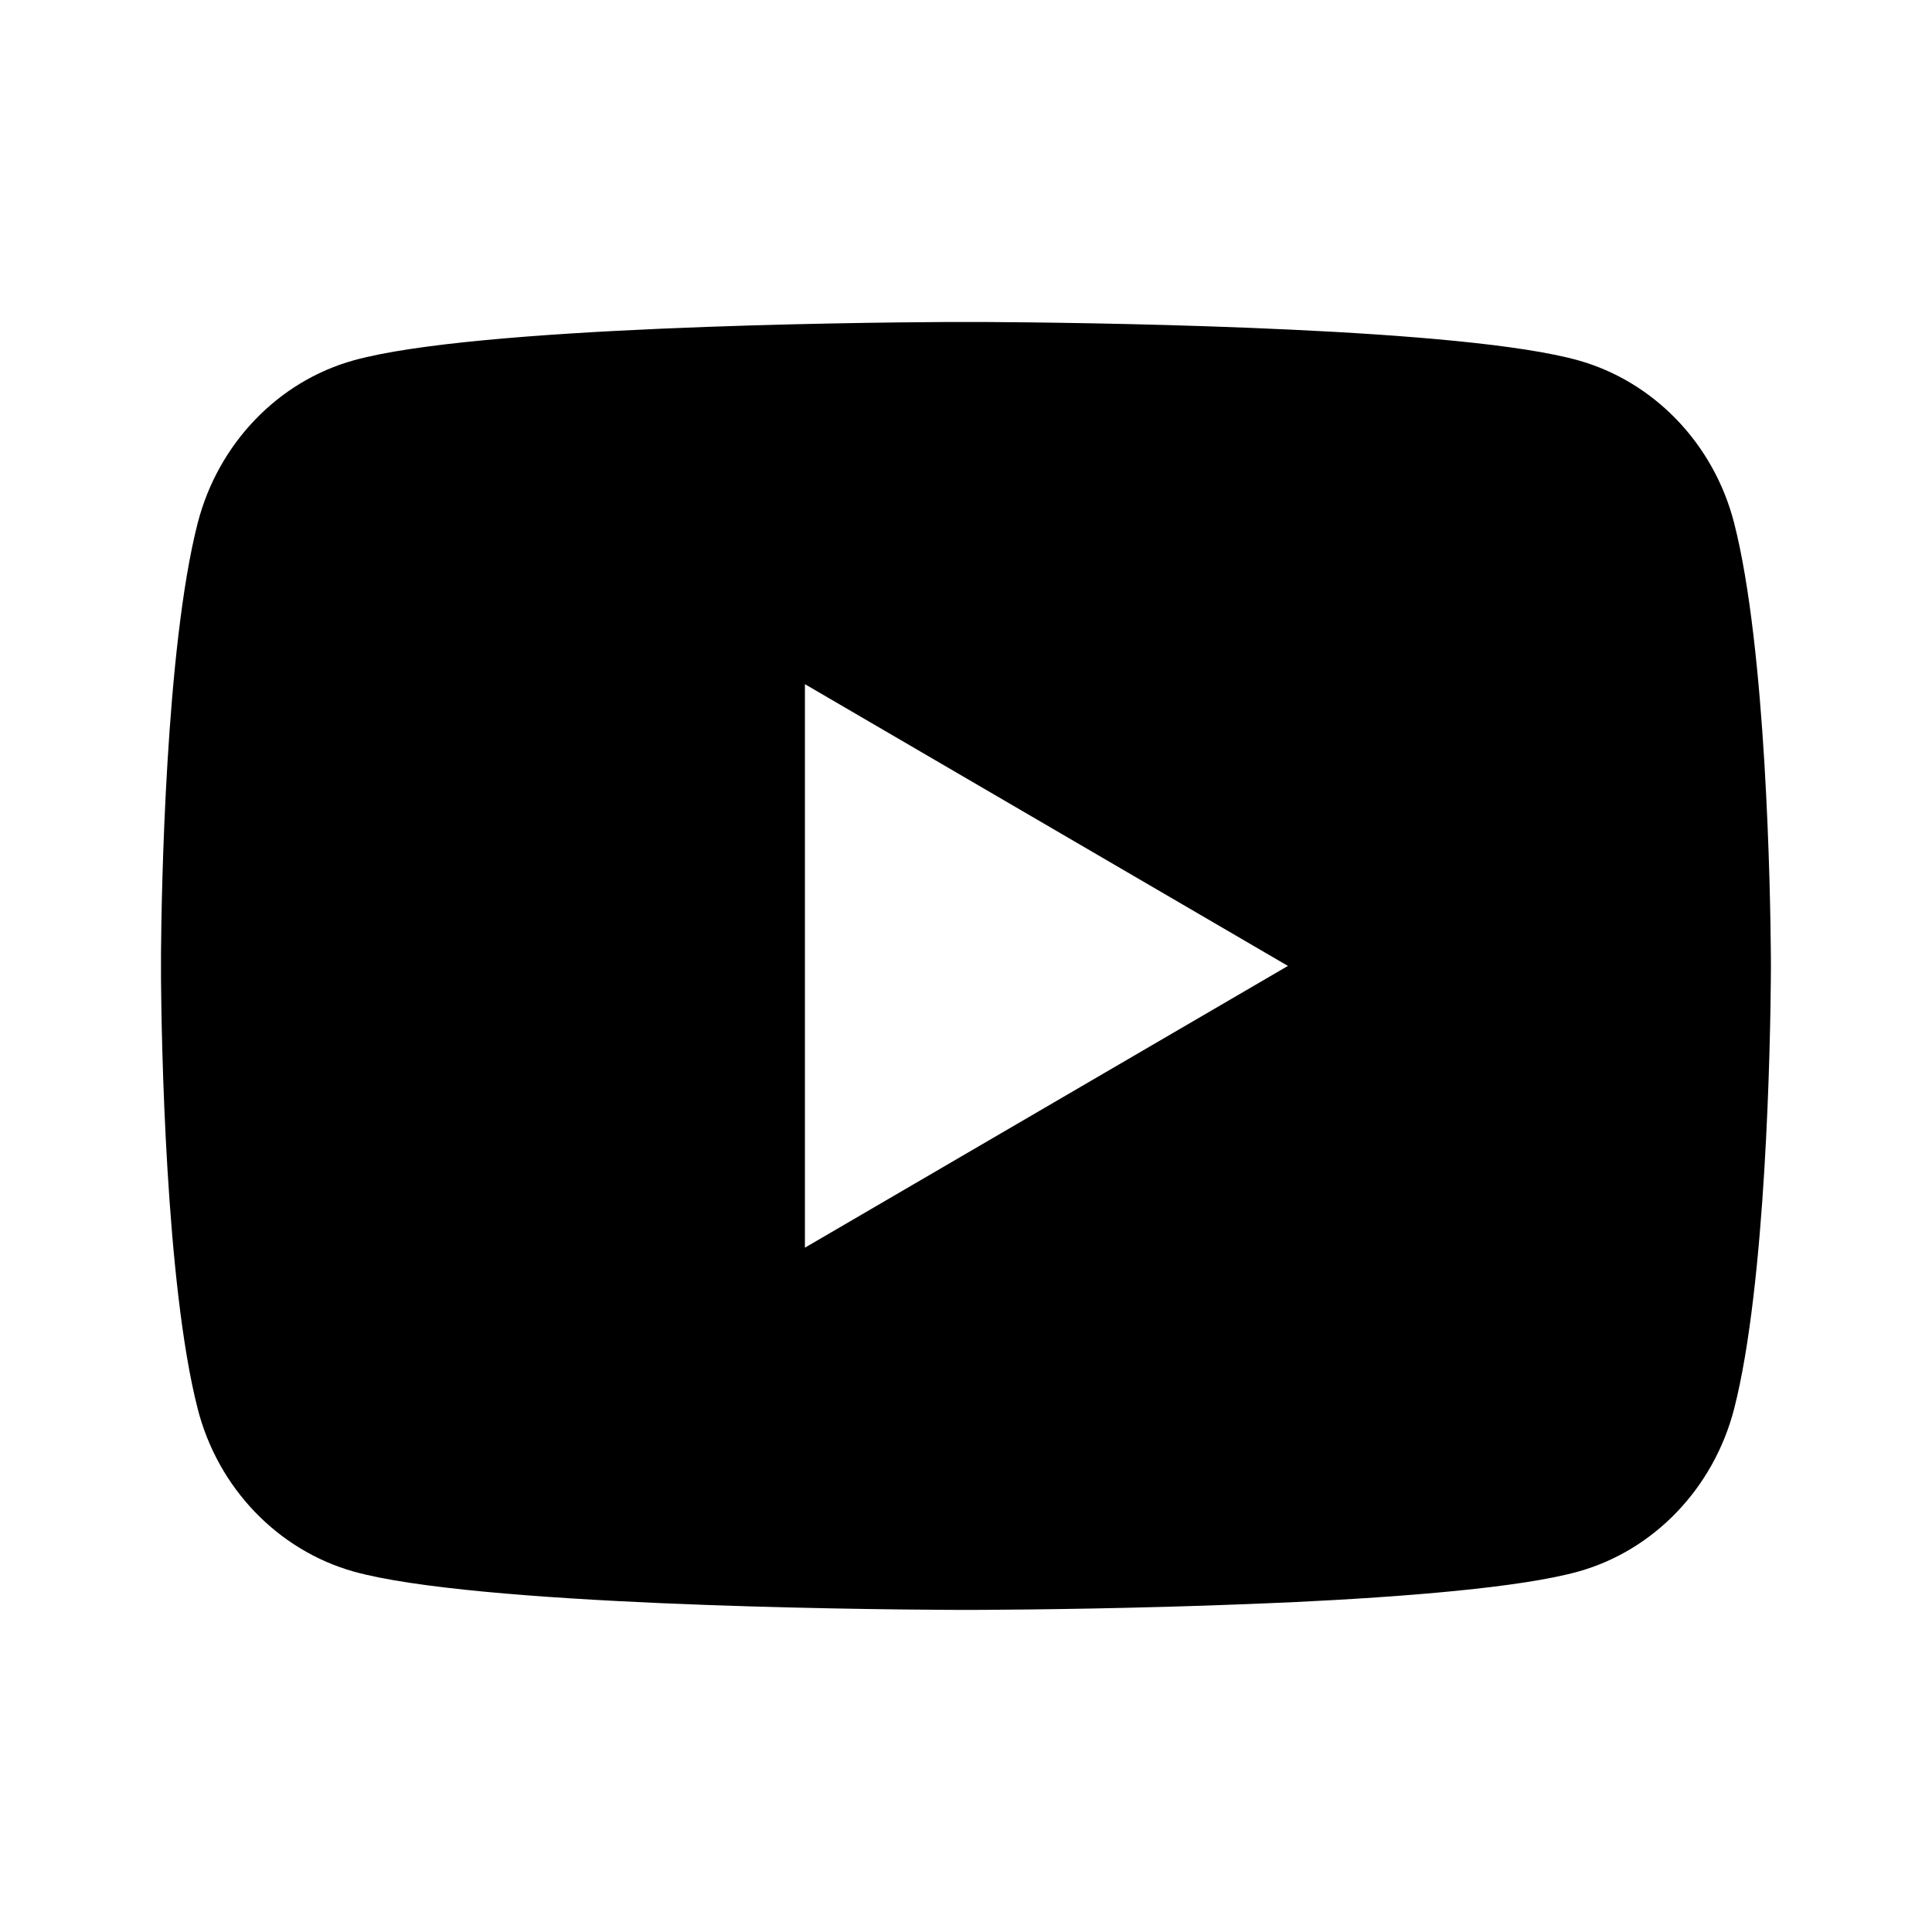
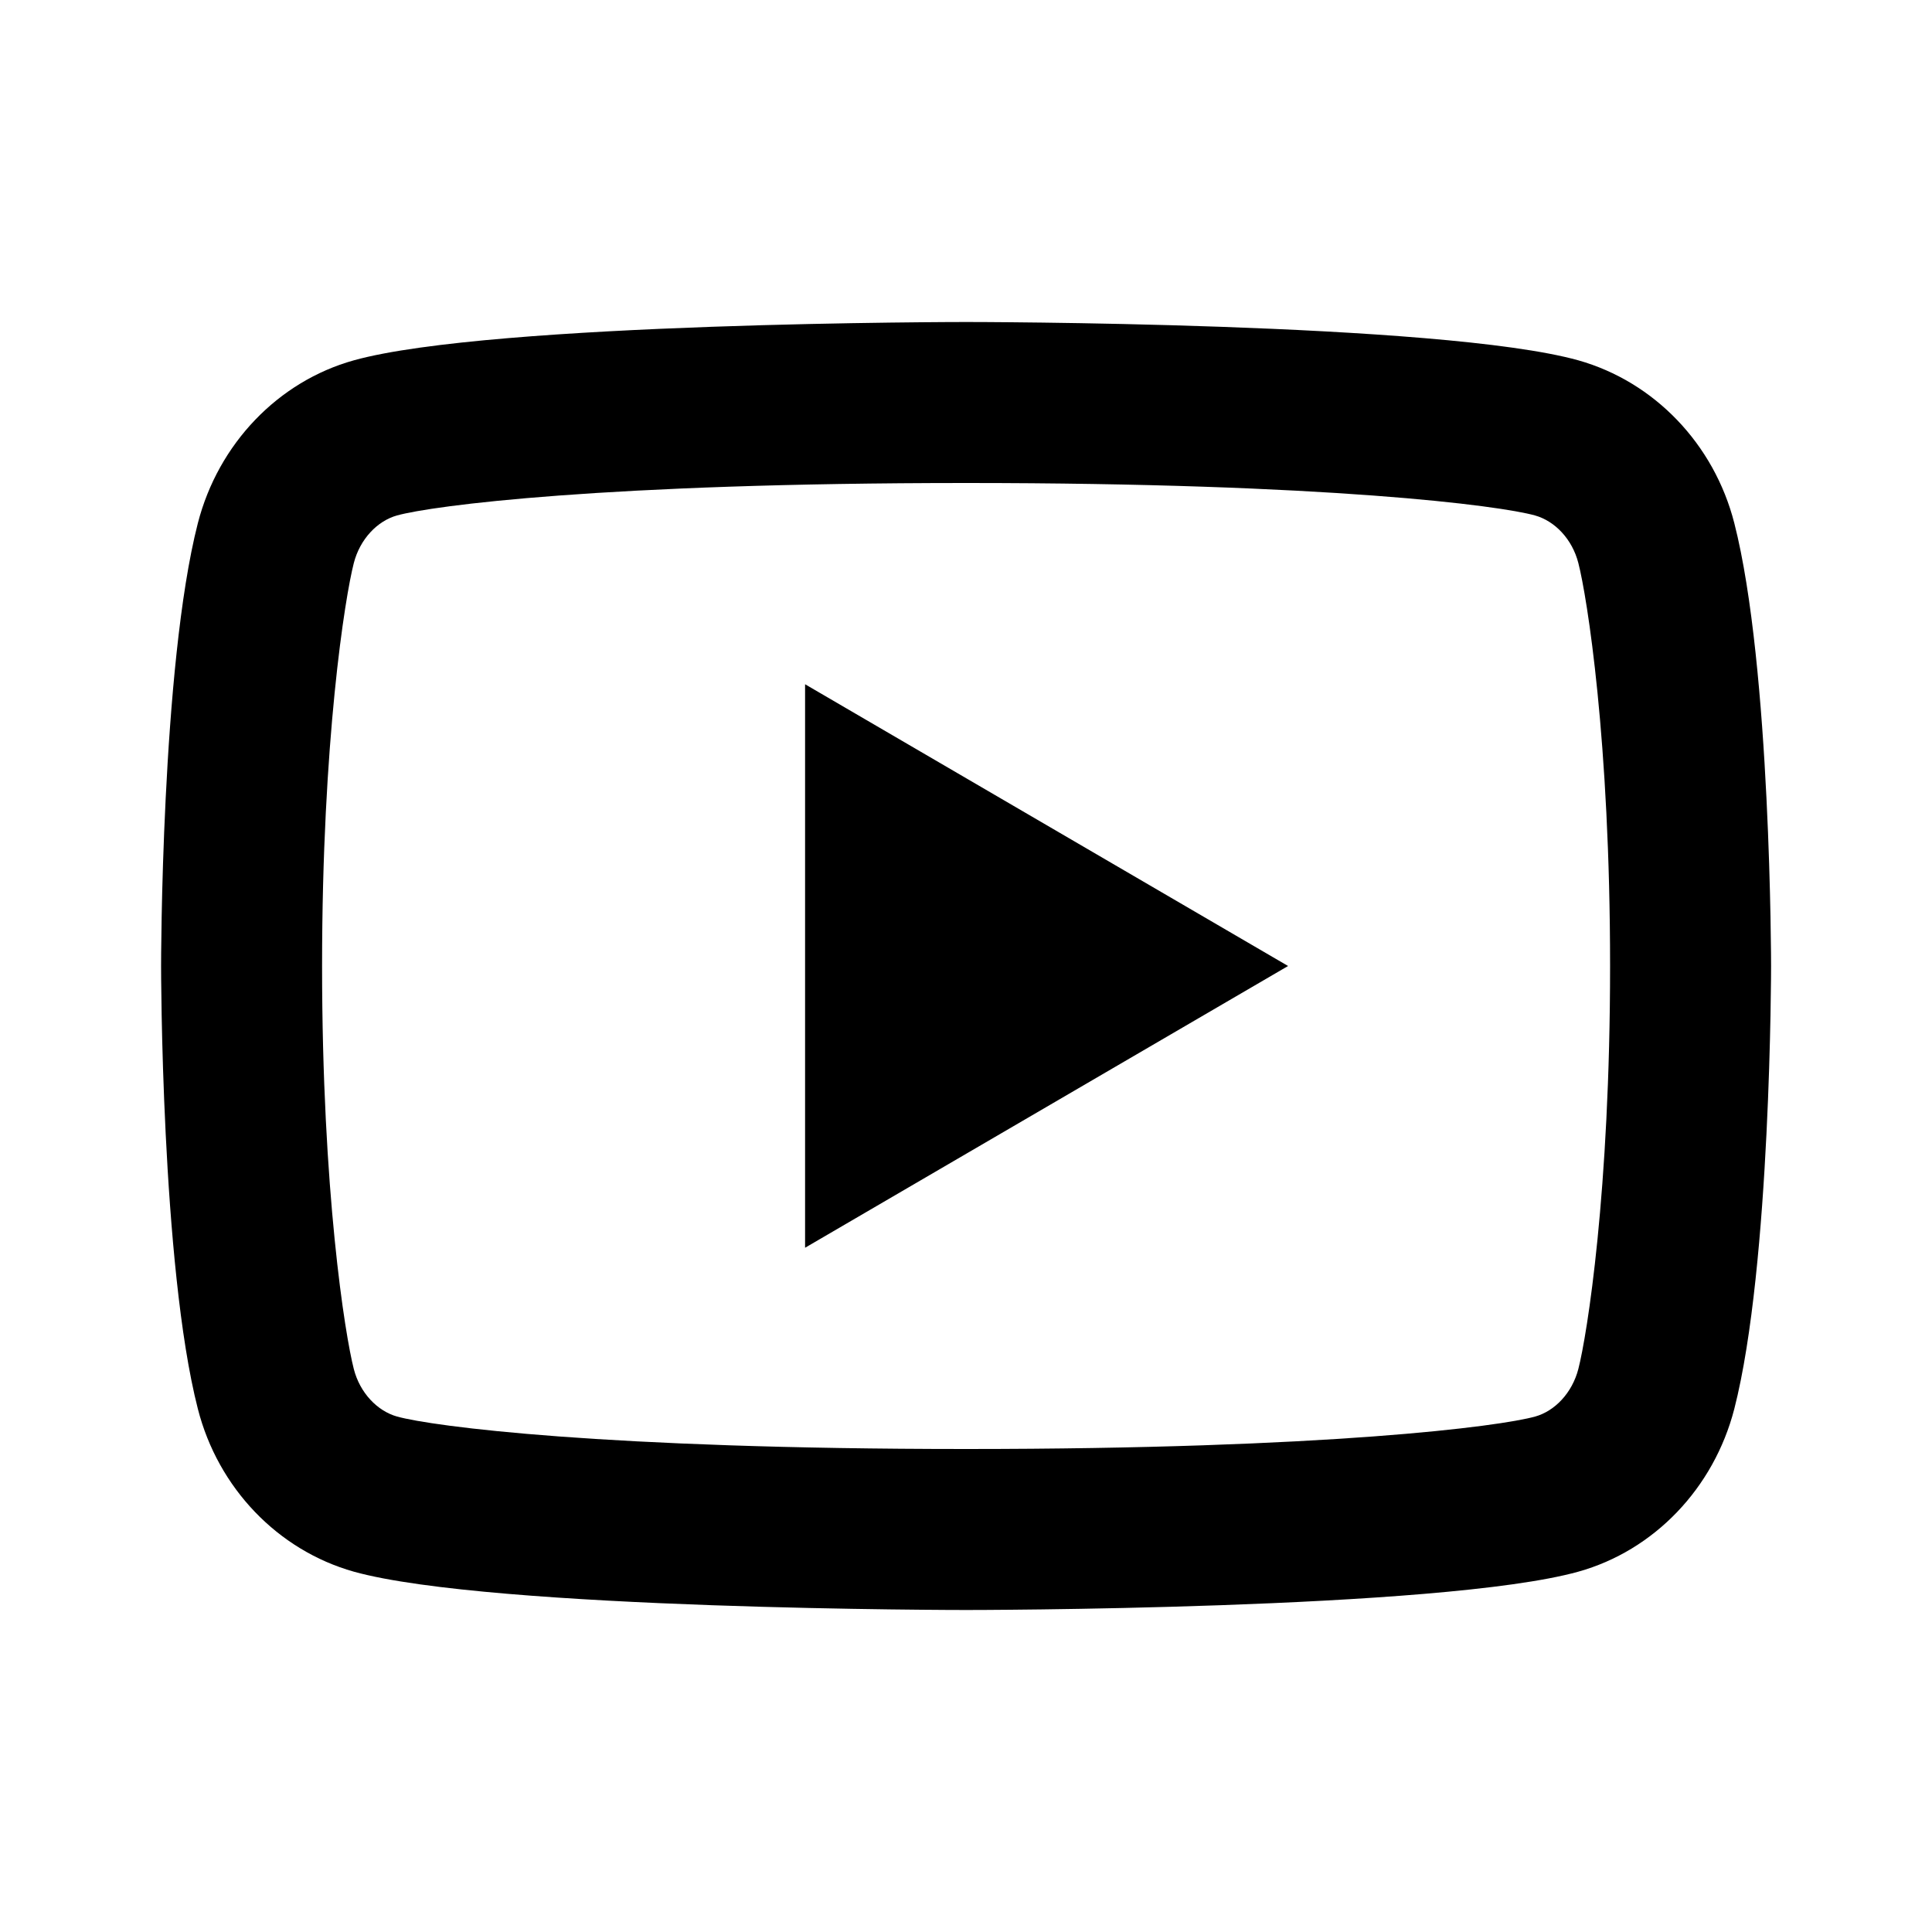
<svg xmlns="http://www.w3.org/2000/svg" viewBox="0 0 24 24" fill="currentColor">
-   <path d="M12.244 4C12.778 4.003 14.114 4.016 15.534 4.073L16.038 4.095C17.467 4.162 18.895 4.278 19.604 4.476C20.549 4.741 21.291 5.516 21.542 6.497C21.942 8.056 21.992 11.099 21.998 11.836L21.999 11.988L21.999 11.999C21.999 11.999 21.999 12.003 21.999 12.01L21.998 12.162C21.992 12.899 21.942 15.942 21.542 17.501C21.288 18.486 20.545 19.261 19.604 19.523C18.895 19.72 17.467 19.836 16.038 19.904L15.534 19.925C14.114 19.982 12.778 19.995 12.244 19.998L12.009 19.999L11.999 19.999C11.999 19.999 11.996 19.999 11.989 19.999L11.755 19.998C10.624 19.992 5.898 19.941 4.395 19.523C3.45 19.257 2.707 18.483 2.456 17.501C2.056 15.942 2.006 12.899 2 12.162V11.836C2.006 11.099 2.056 8.056 2.456 6.497C2.71 5.512 3.453 4.737 4.395 4.476C5.898 4.057 10.624 4.006 11.755 4H12.244ZM9.999 8.499V15.499L15.999 11.999L9.999 8.499Z" />
+   <path d="M19.607 6.995C19.531 6.697 19.315 6.472 19.068 6.403C18.63 6.281 16.501 6 12.001 6C7.501 6 5.373 6.281 4.932 6.403C4.688 6.471 4.472 6.696 4.395 6.995C4.286 7.419 4.001 9.196 4.001 12C4.001 14.804 4.286 16.581 4.395 17.006C4.471 17.303 4.687 17.528 4.933 17.597C5.373 17.719 7.501 18 12.001 18C16.501 18 18.63 17.719 19.07 17.597C19.314 17.529 19.53 17.304 19.607 17.005C19.716 16.581 20.001 14.8 20.001 12C20.001 9.2 19.716 7.419 19.607 6.995ZM21.544 6.498C22.001 8.28 22.001 12 22.001 12C22.001 12 22.001 15.72 21.544 17.502C21.29 18.487 20.547 19.262 19.606 19.524C17.897 20 12.001 20 12.001 20C12.001 20 6.108 20 4.396 19.524C3.451 19.258 2.709 18.484 2.458 17.502C2.001 15.72 2.001 12 2.001 12C2.001 12 2.001 8.28 2.458 6.498C2.712 5.513 3.455 4.738 4.396 4.476C6.108 4 12.001 4 12.001 4C12.001 4 17.897 4 19.606 4.476C20.55 4.742 21.293 5.516 21.544 6.498ZM10.001 15.5V8.5L16.001 12L10.001 15.5Z" />
</svg>
